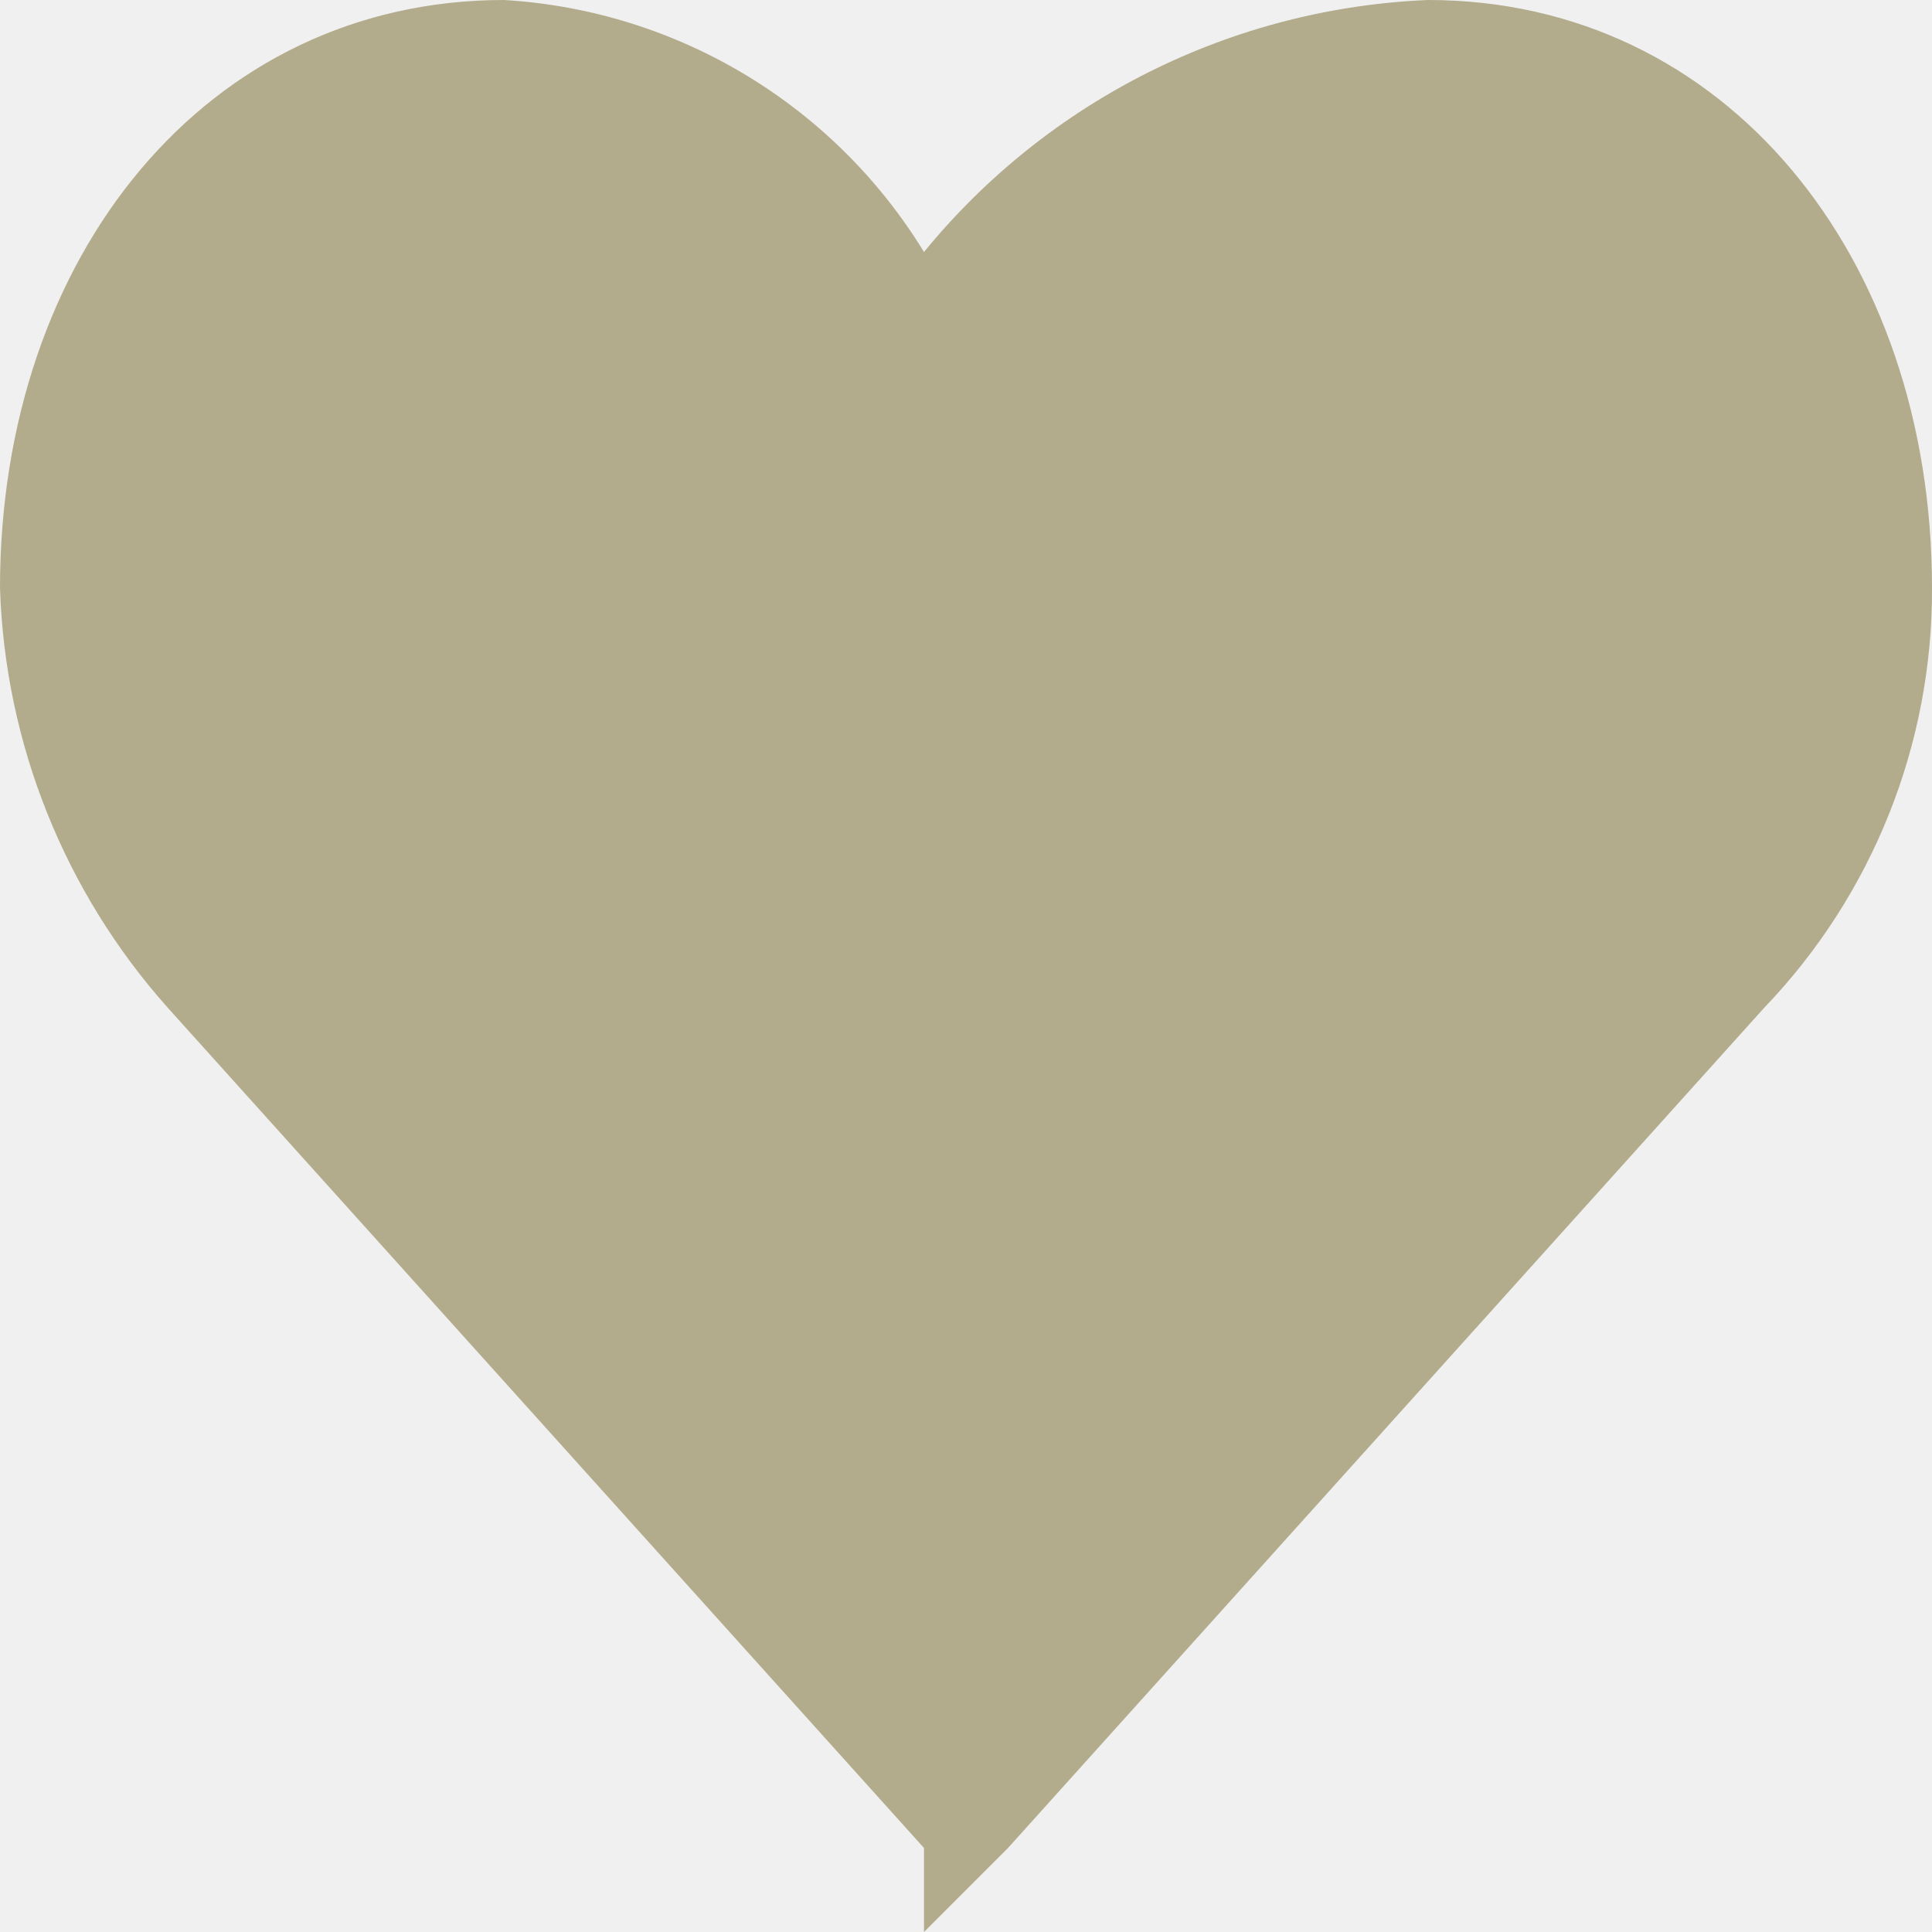
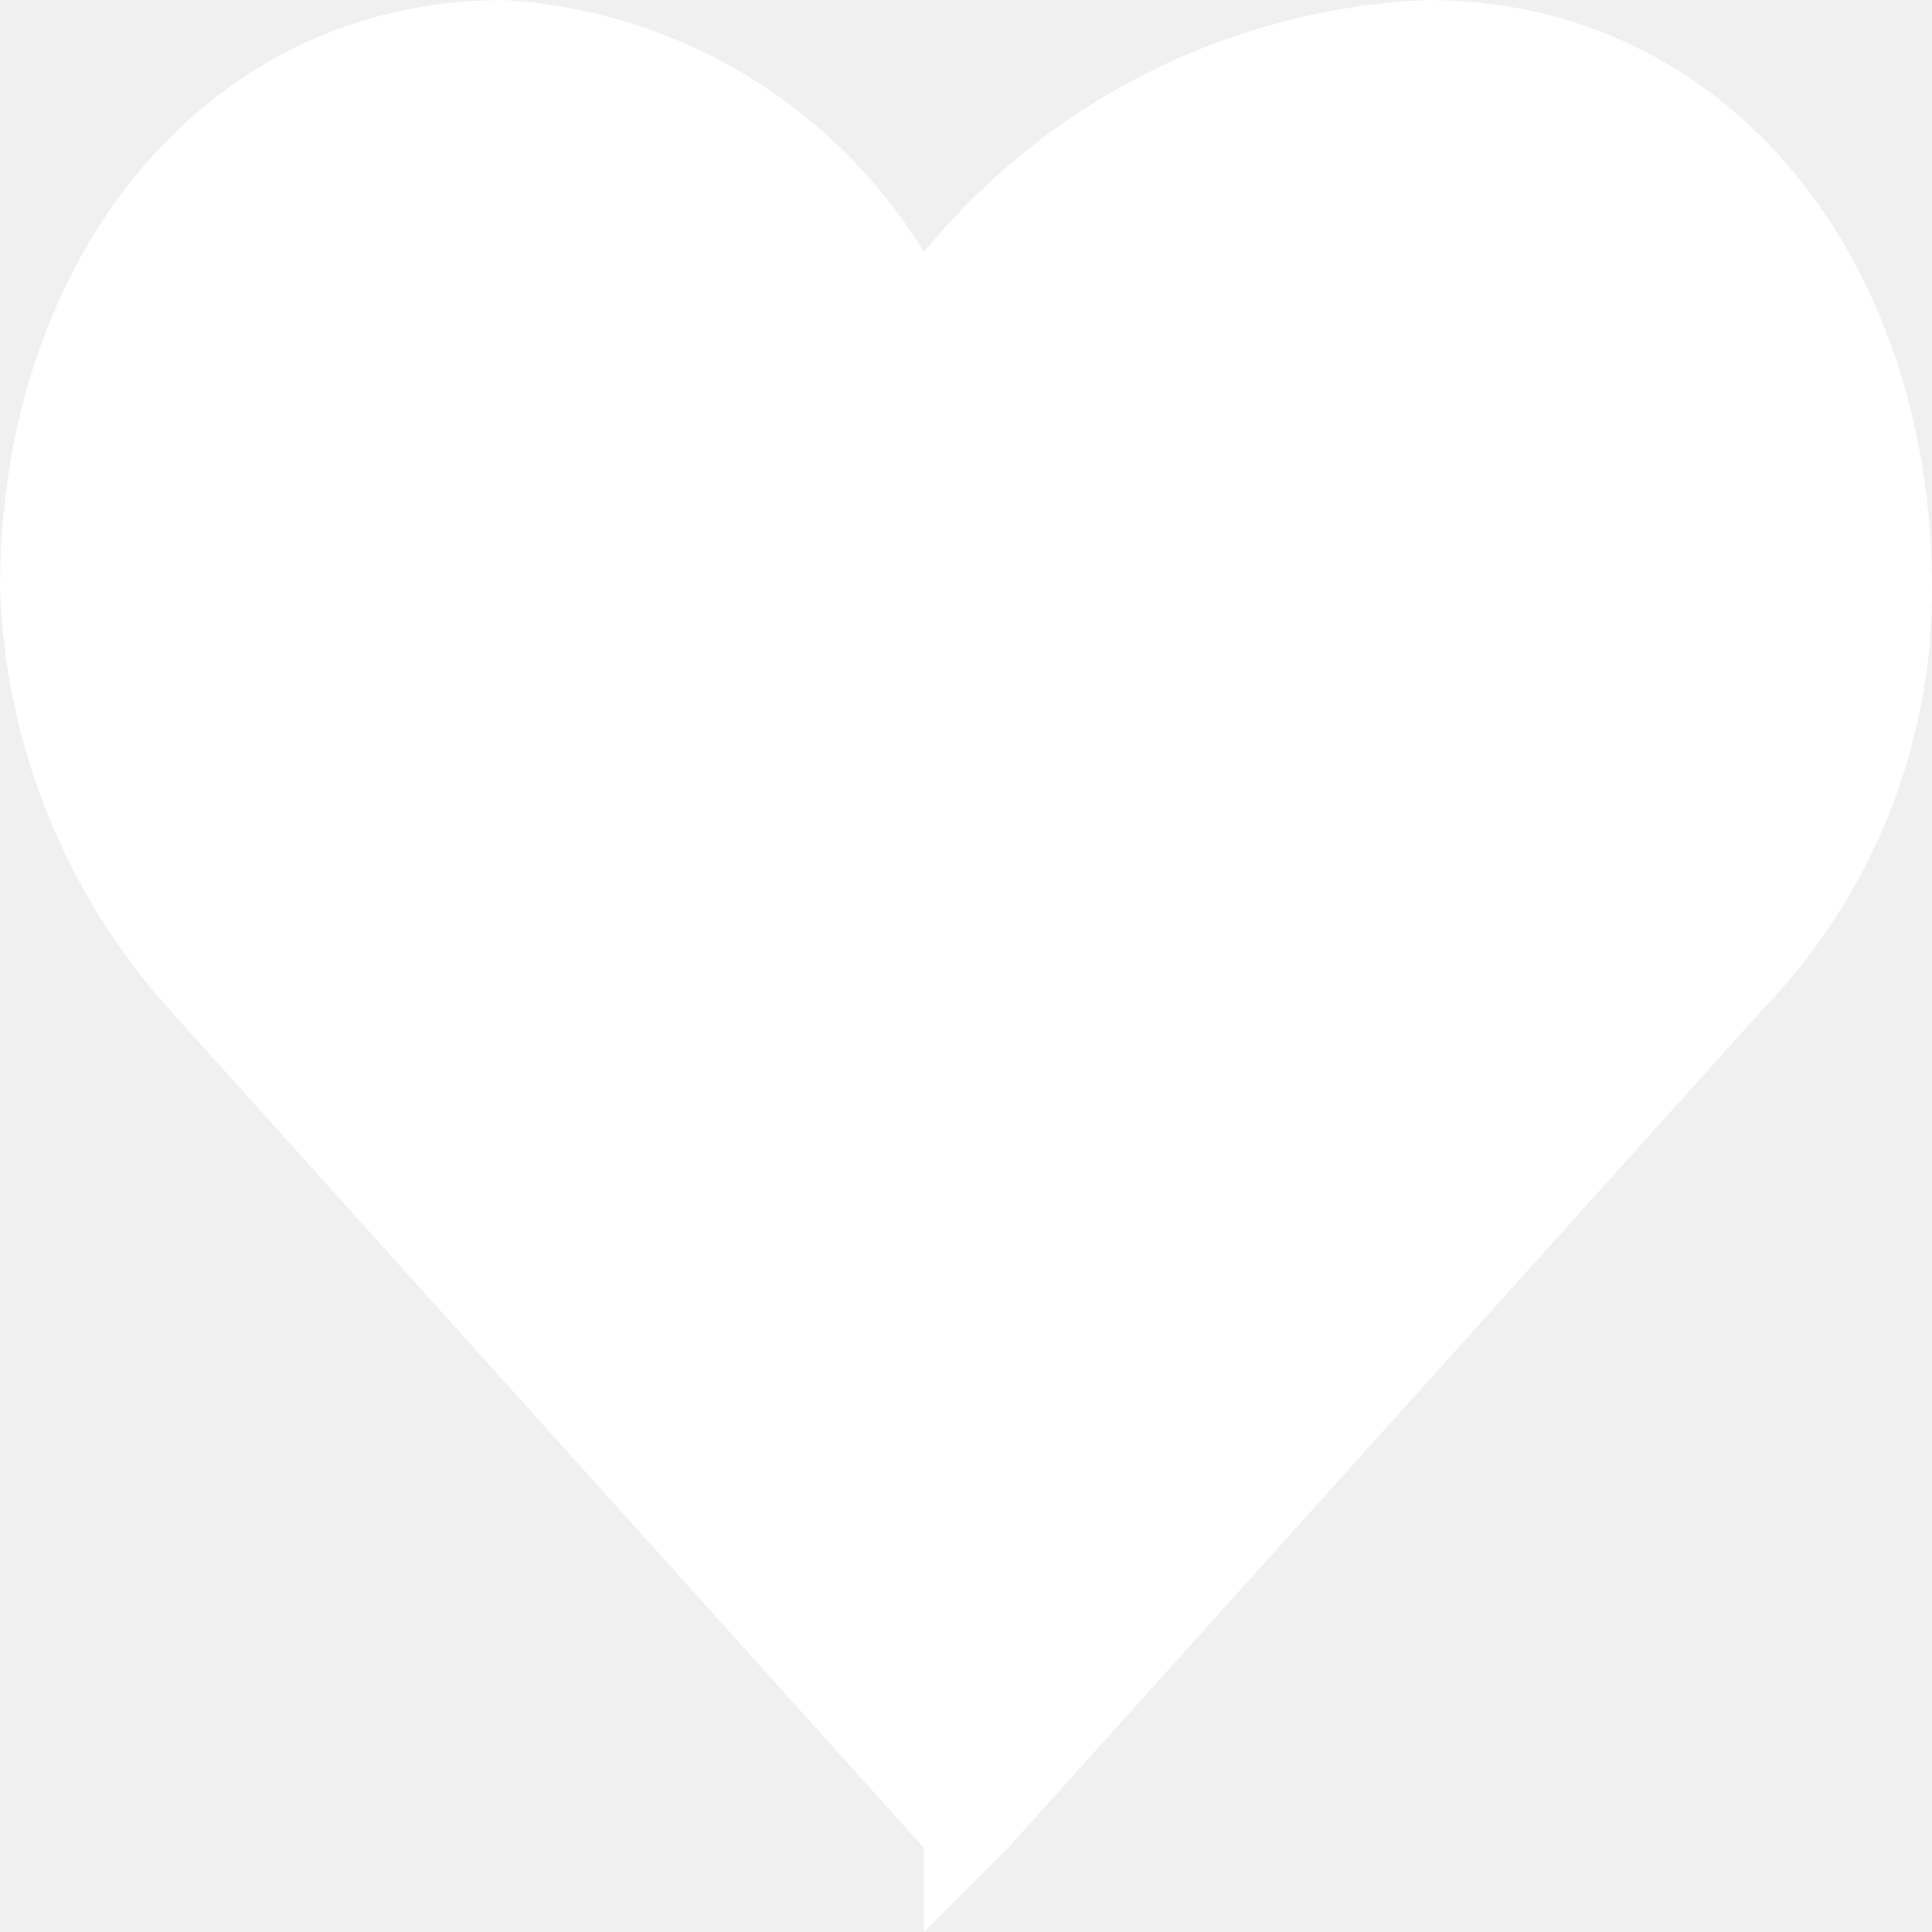
<svg xmlns="http://www.w3.org/2000/svg" width="23" height="23" viewBox="0 0 23 23">
-   <path id="heart" d="M81,83a8.19,8.19,0,0,0-6,3,6.3,6.3,0,0,0-5-3c-3.54,0-6,3.051-6,7a7.888,7.888,0,0,0,2,5l9,10v1l1-1,9-10a7.178,7.178,0,0,0,2-5c0-3.949-2.46-7-6-7Z" transform="translate(-64 -83)" fill="#B2AB8C" />
+   <path id="heart" d="M81,83a8.19,8.19,0,0,0-6,3,6.3,6.3,0,0,0-5-3c-3.54,0-6,3.051-6,7a7.888,7.888,0,0,0,2,5l9,10v1l1-1,9-10a7.178,7.178,0,0,0,2-5c0-3.949-2.46-7-6-7Z" transform="translate(-64 -83)" fill="#fff" />
</svg>
